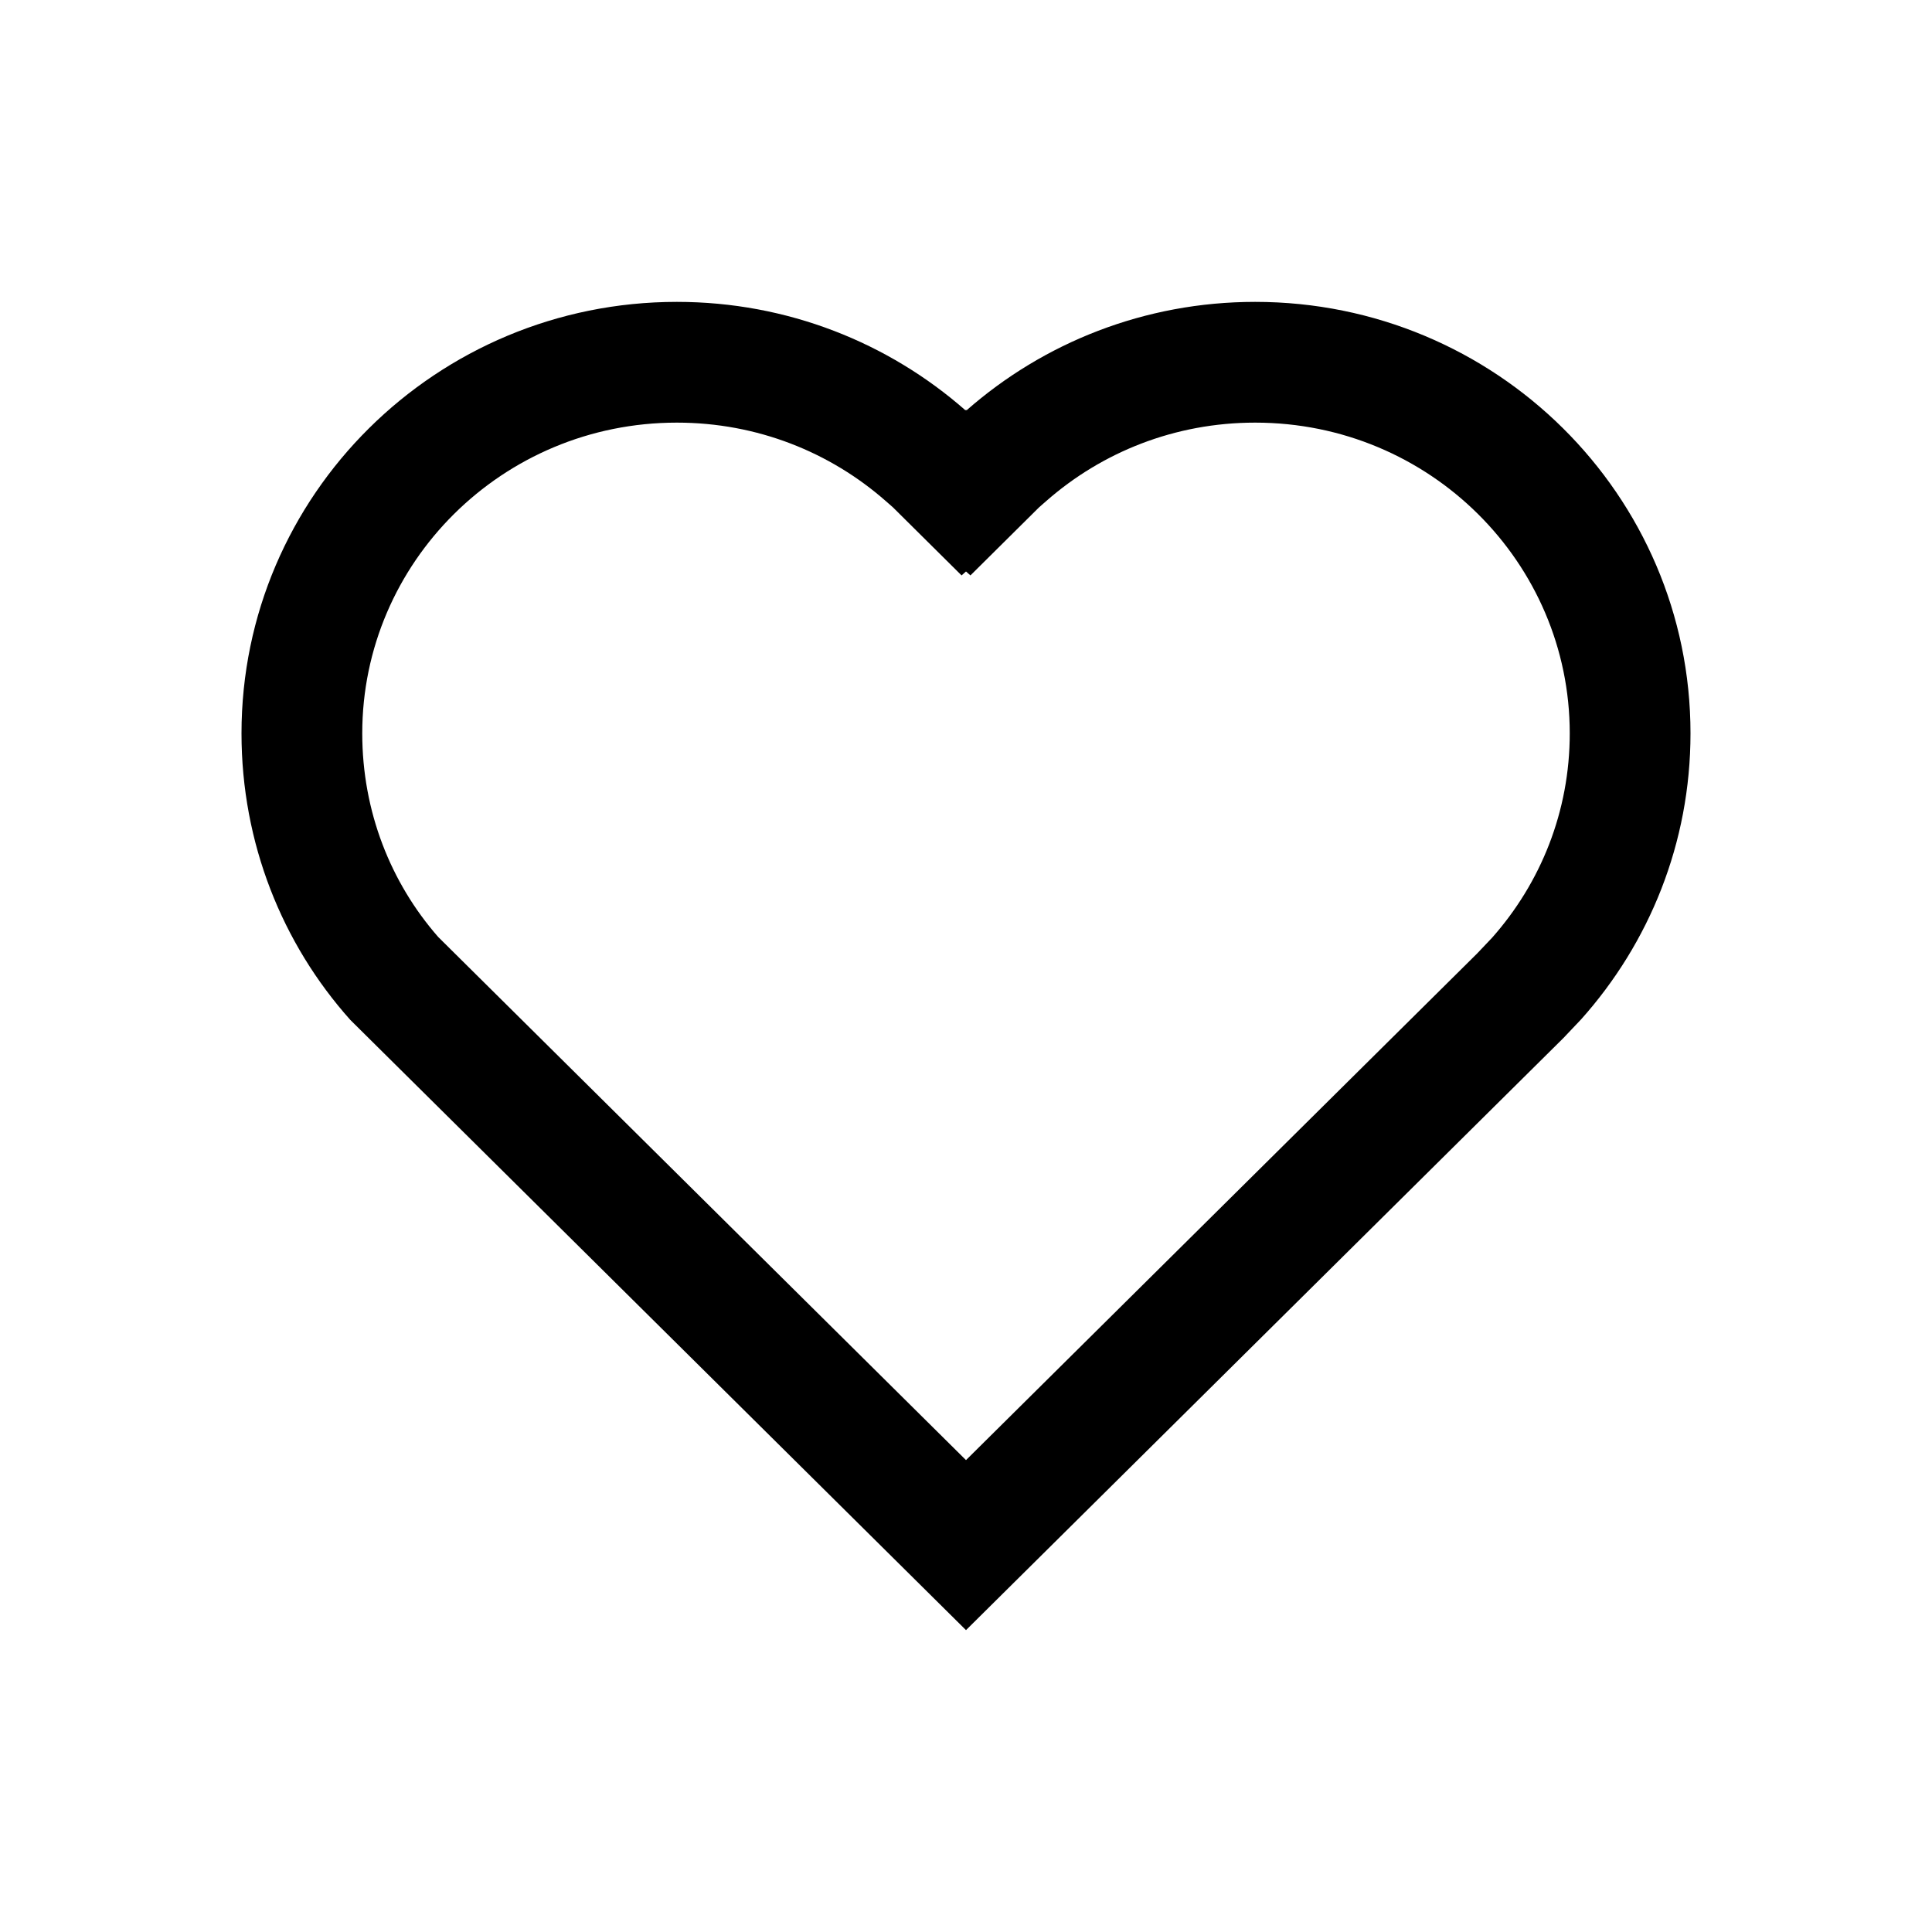
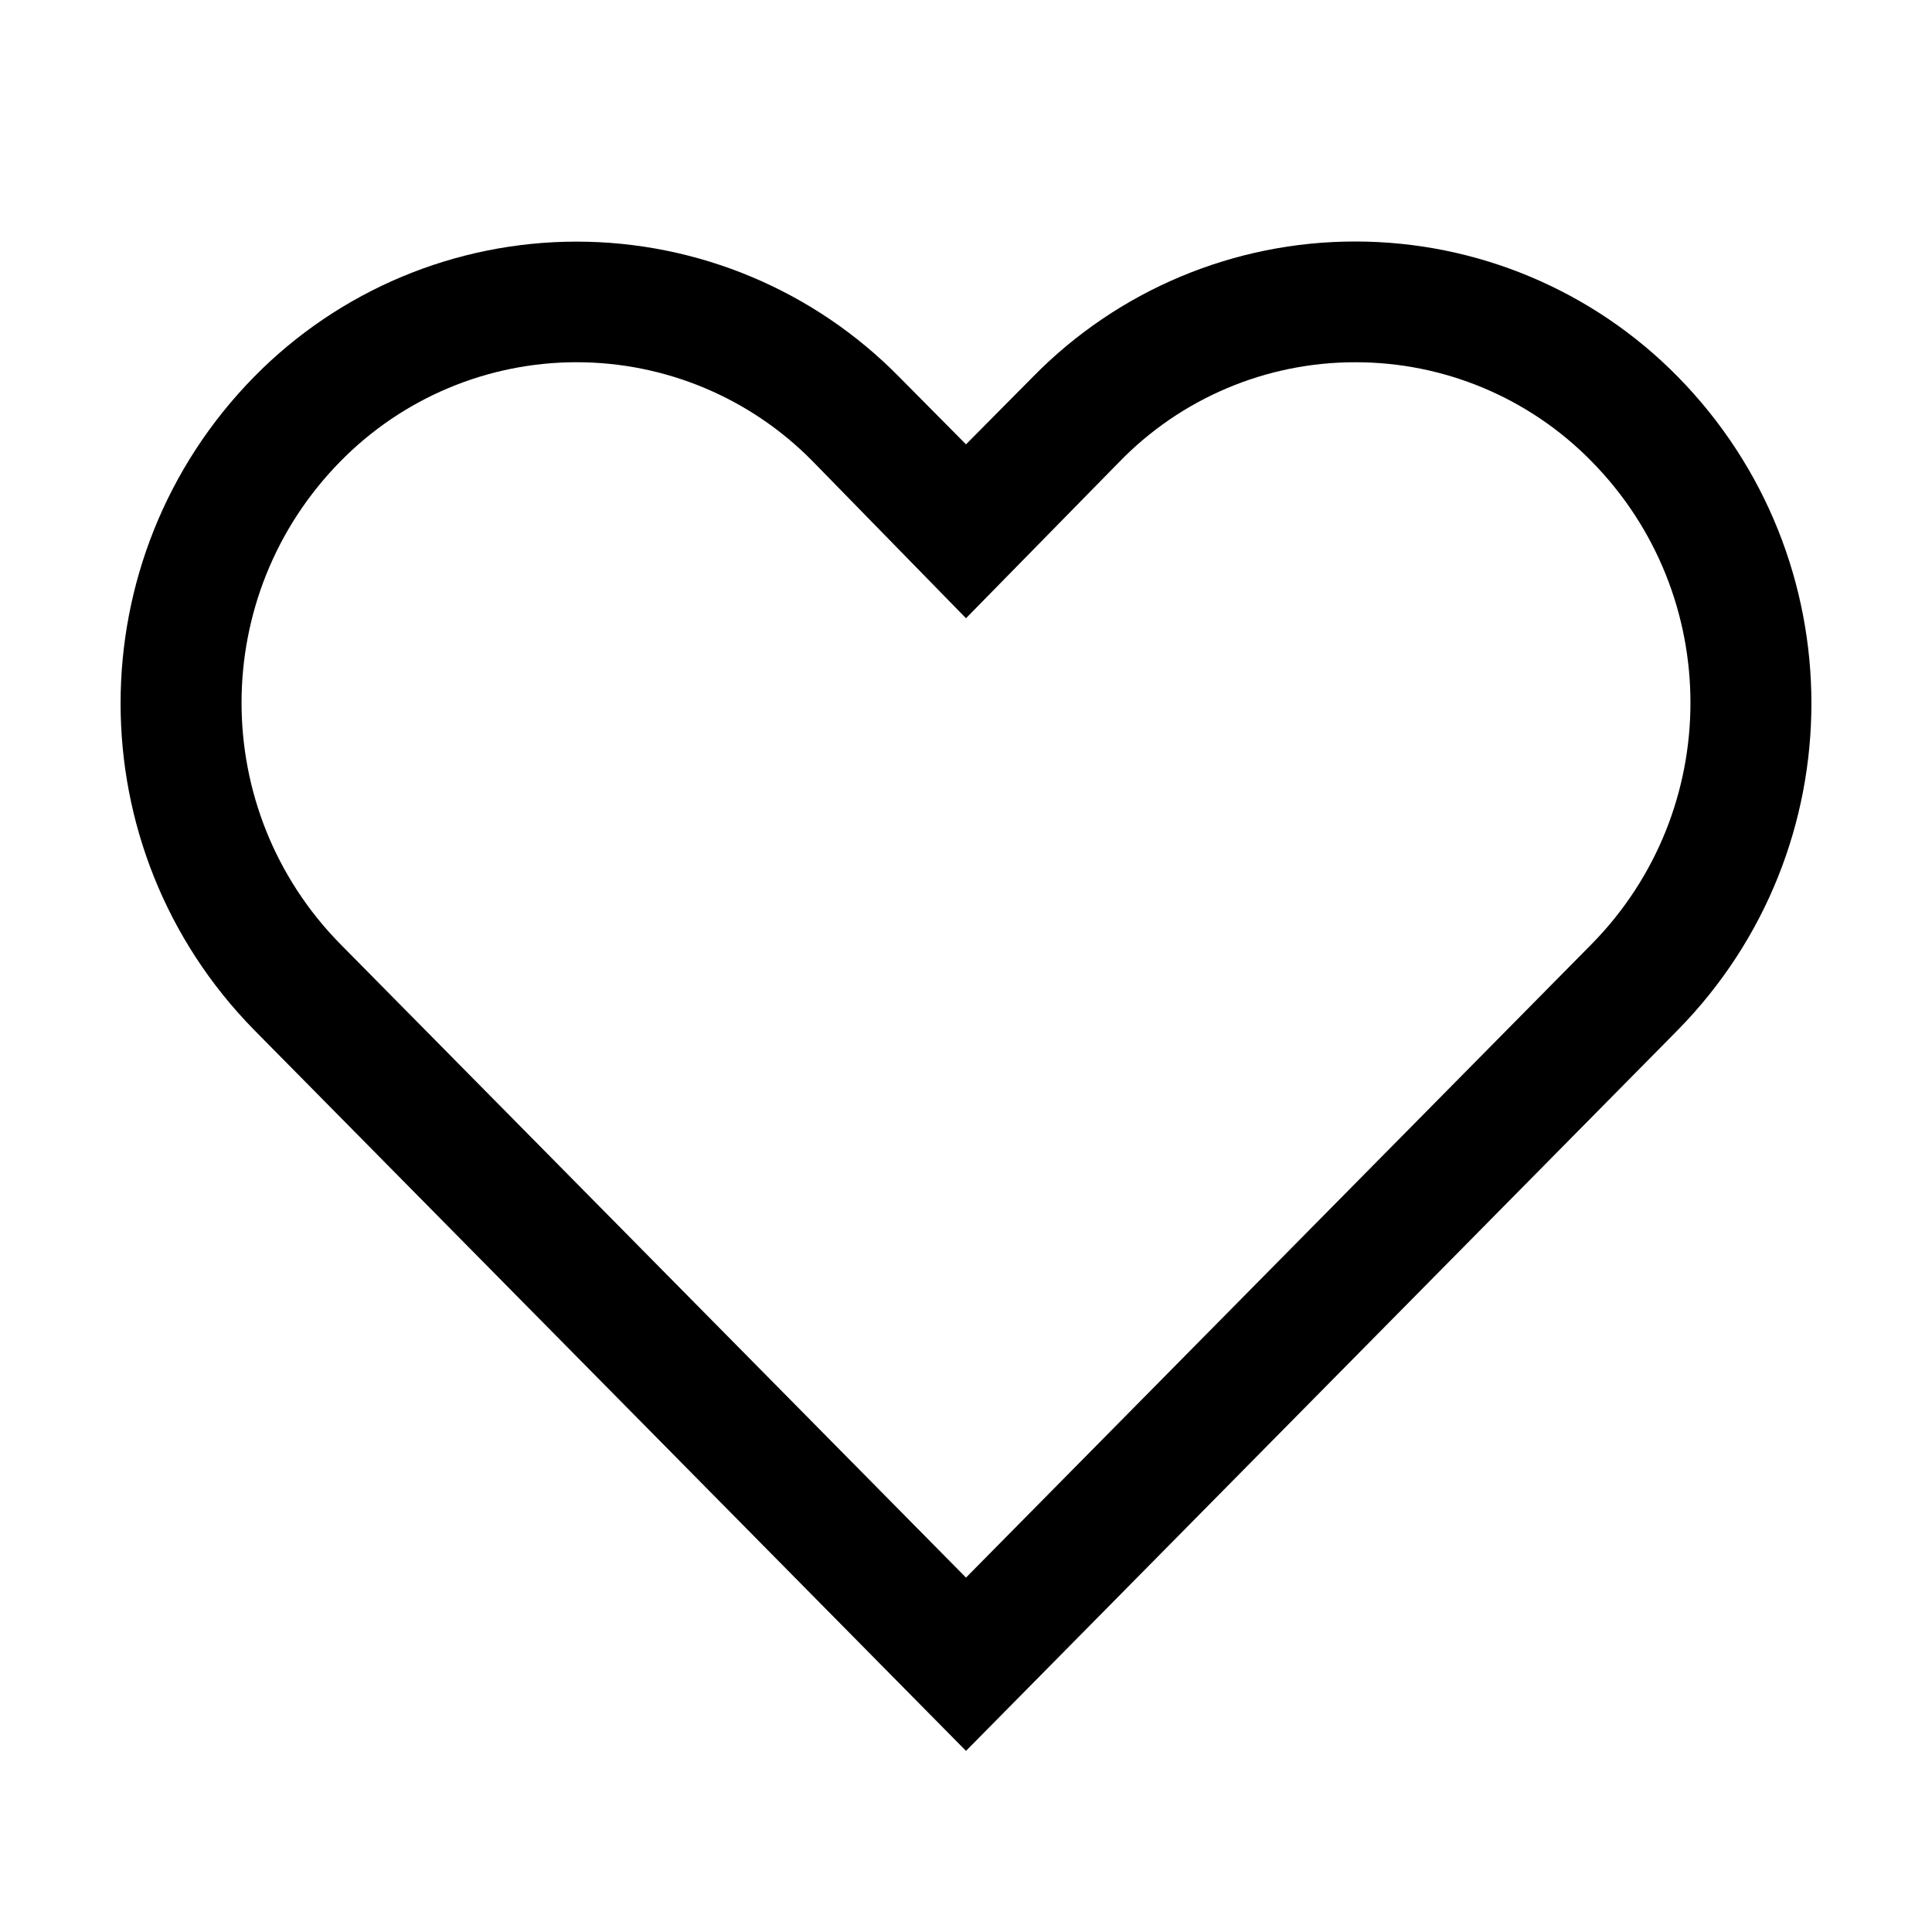
- <svg xmlns="http://www.w3.org/2000/svg" width="800px" height="800px" viewBox="0 0 24 24" fill="none">
-   <g id="SVGRepo_bgCarrier" stroke-width="0" />
-   <g id="SVGRepo_tracerCarrier" stroke-linecap="round" stroke-linejoin="round" />
-   <g id="SVGRepo_iconCarrier">
-     <path fill-rule="evenodd" clip-rule="evenodd" d="M11.993 5.097C11.039 4.259 9.783 3.75 8.408 3.75C5.421 3.75 3 6.15 3 9.11C3 10.473 3.506 11.724 4.352 12.67L12 20.25L19.422 12.894L19.641 12.663C20.487 11.717 21 10.473 21 9.11C21 6.15 18.579 3.75 15.592 3.75C14.217 3.75 12.961 4.259 12.007 5.097L12 5.09L11.993 5.097ZM12 7.099L12.055 7.148L12.908 6.302L12.997 6.224C13.687 5.618 14.593 5.25 15.592 5.25C17.763 5.25 19.5 6.991 19.5 9.11C19.5 10.081 19.139 10.967 18.536 11.648L18.349 11.845L12 18.138L5.443 11.639C4.854 10.966 4.5 10.081 4.5 9.11C4.5 6.991 6.237 5.25 8.408 5.25C9.407 5.25 10.313 5.618 11.003 6.224L11.092 6.302L11.945 7.148L12 7.099Z" fill="#000000" />
-   </g>
+ <svg xmlns="http://www.w3.org/2000/svg" fill="#000000" width="800px" height="800px" viewBox="0 0 32 32" id="icon">
+   <defs>
+     <style>.cls-1{fill:none;}</style>
+   </defs>
+   <path d="M22.45,6a5.47,5.47,0,0,1,3.91,1.64,5.7,5.7,0,0,1,0,8L16,26.13,5.64,15.64a5.7,5.7,0,0,1,0-8,5.48,5.48,0,0,1,7.82,0L16,10.24l2.53-2.58A5.44,5.44,0,0,1,22.45,6m0-2a7.47,7.47,0,0,0-5.34,2.24L16,7.36,14.89,6.24a7.49,7.49,0,0,0-10.68,0,7.72,7.72,0,0,0,0,10.82L16,29,27.79,17.06a7.72,7.72,0,0,0,0-10.82A7.49,7.49,0,0,0,22.45,4Z" />
+   <rect id="_Transparent_Rectangle_" data-name="&lt;Transparent Rectangle&gt;" class="cls-1" width="32" height="32" />
</svg>
